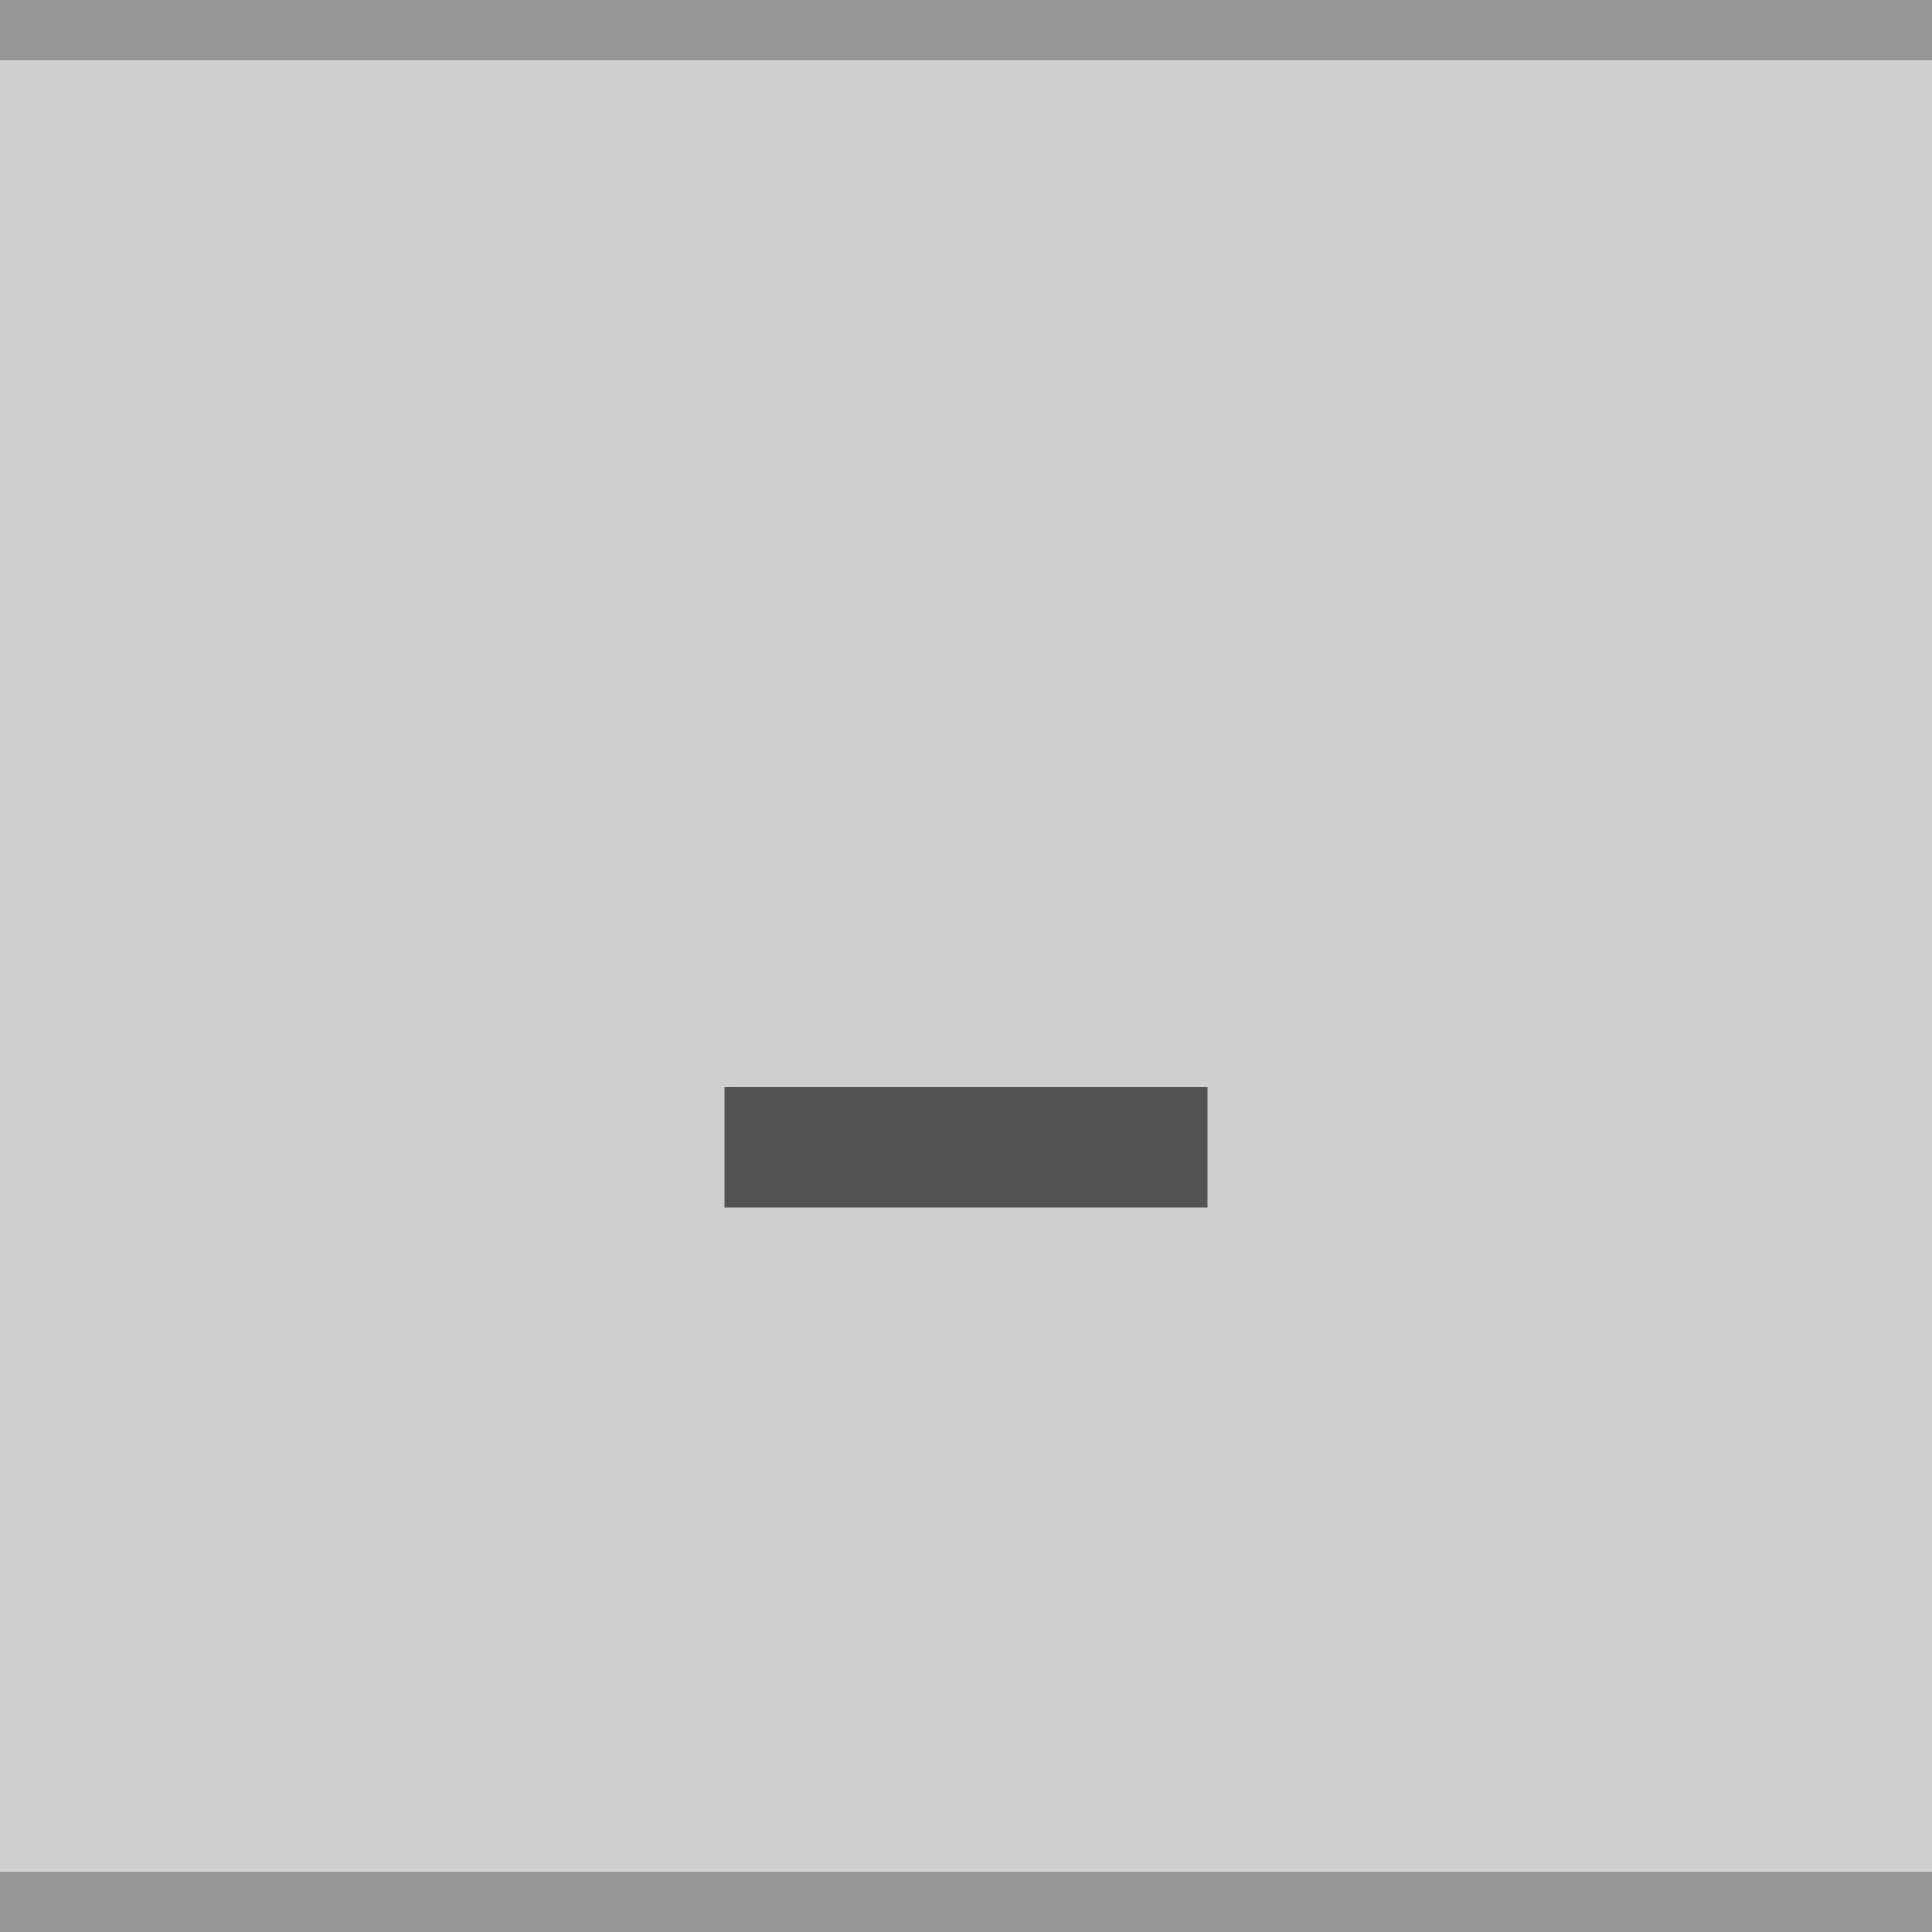
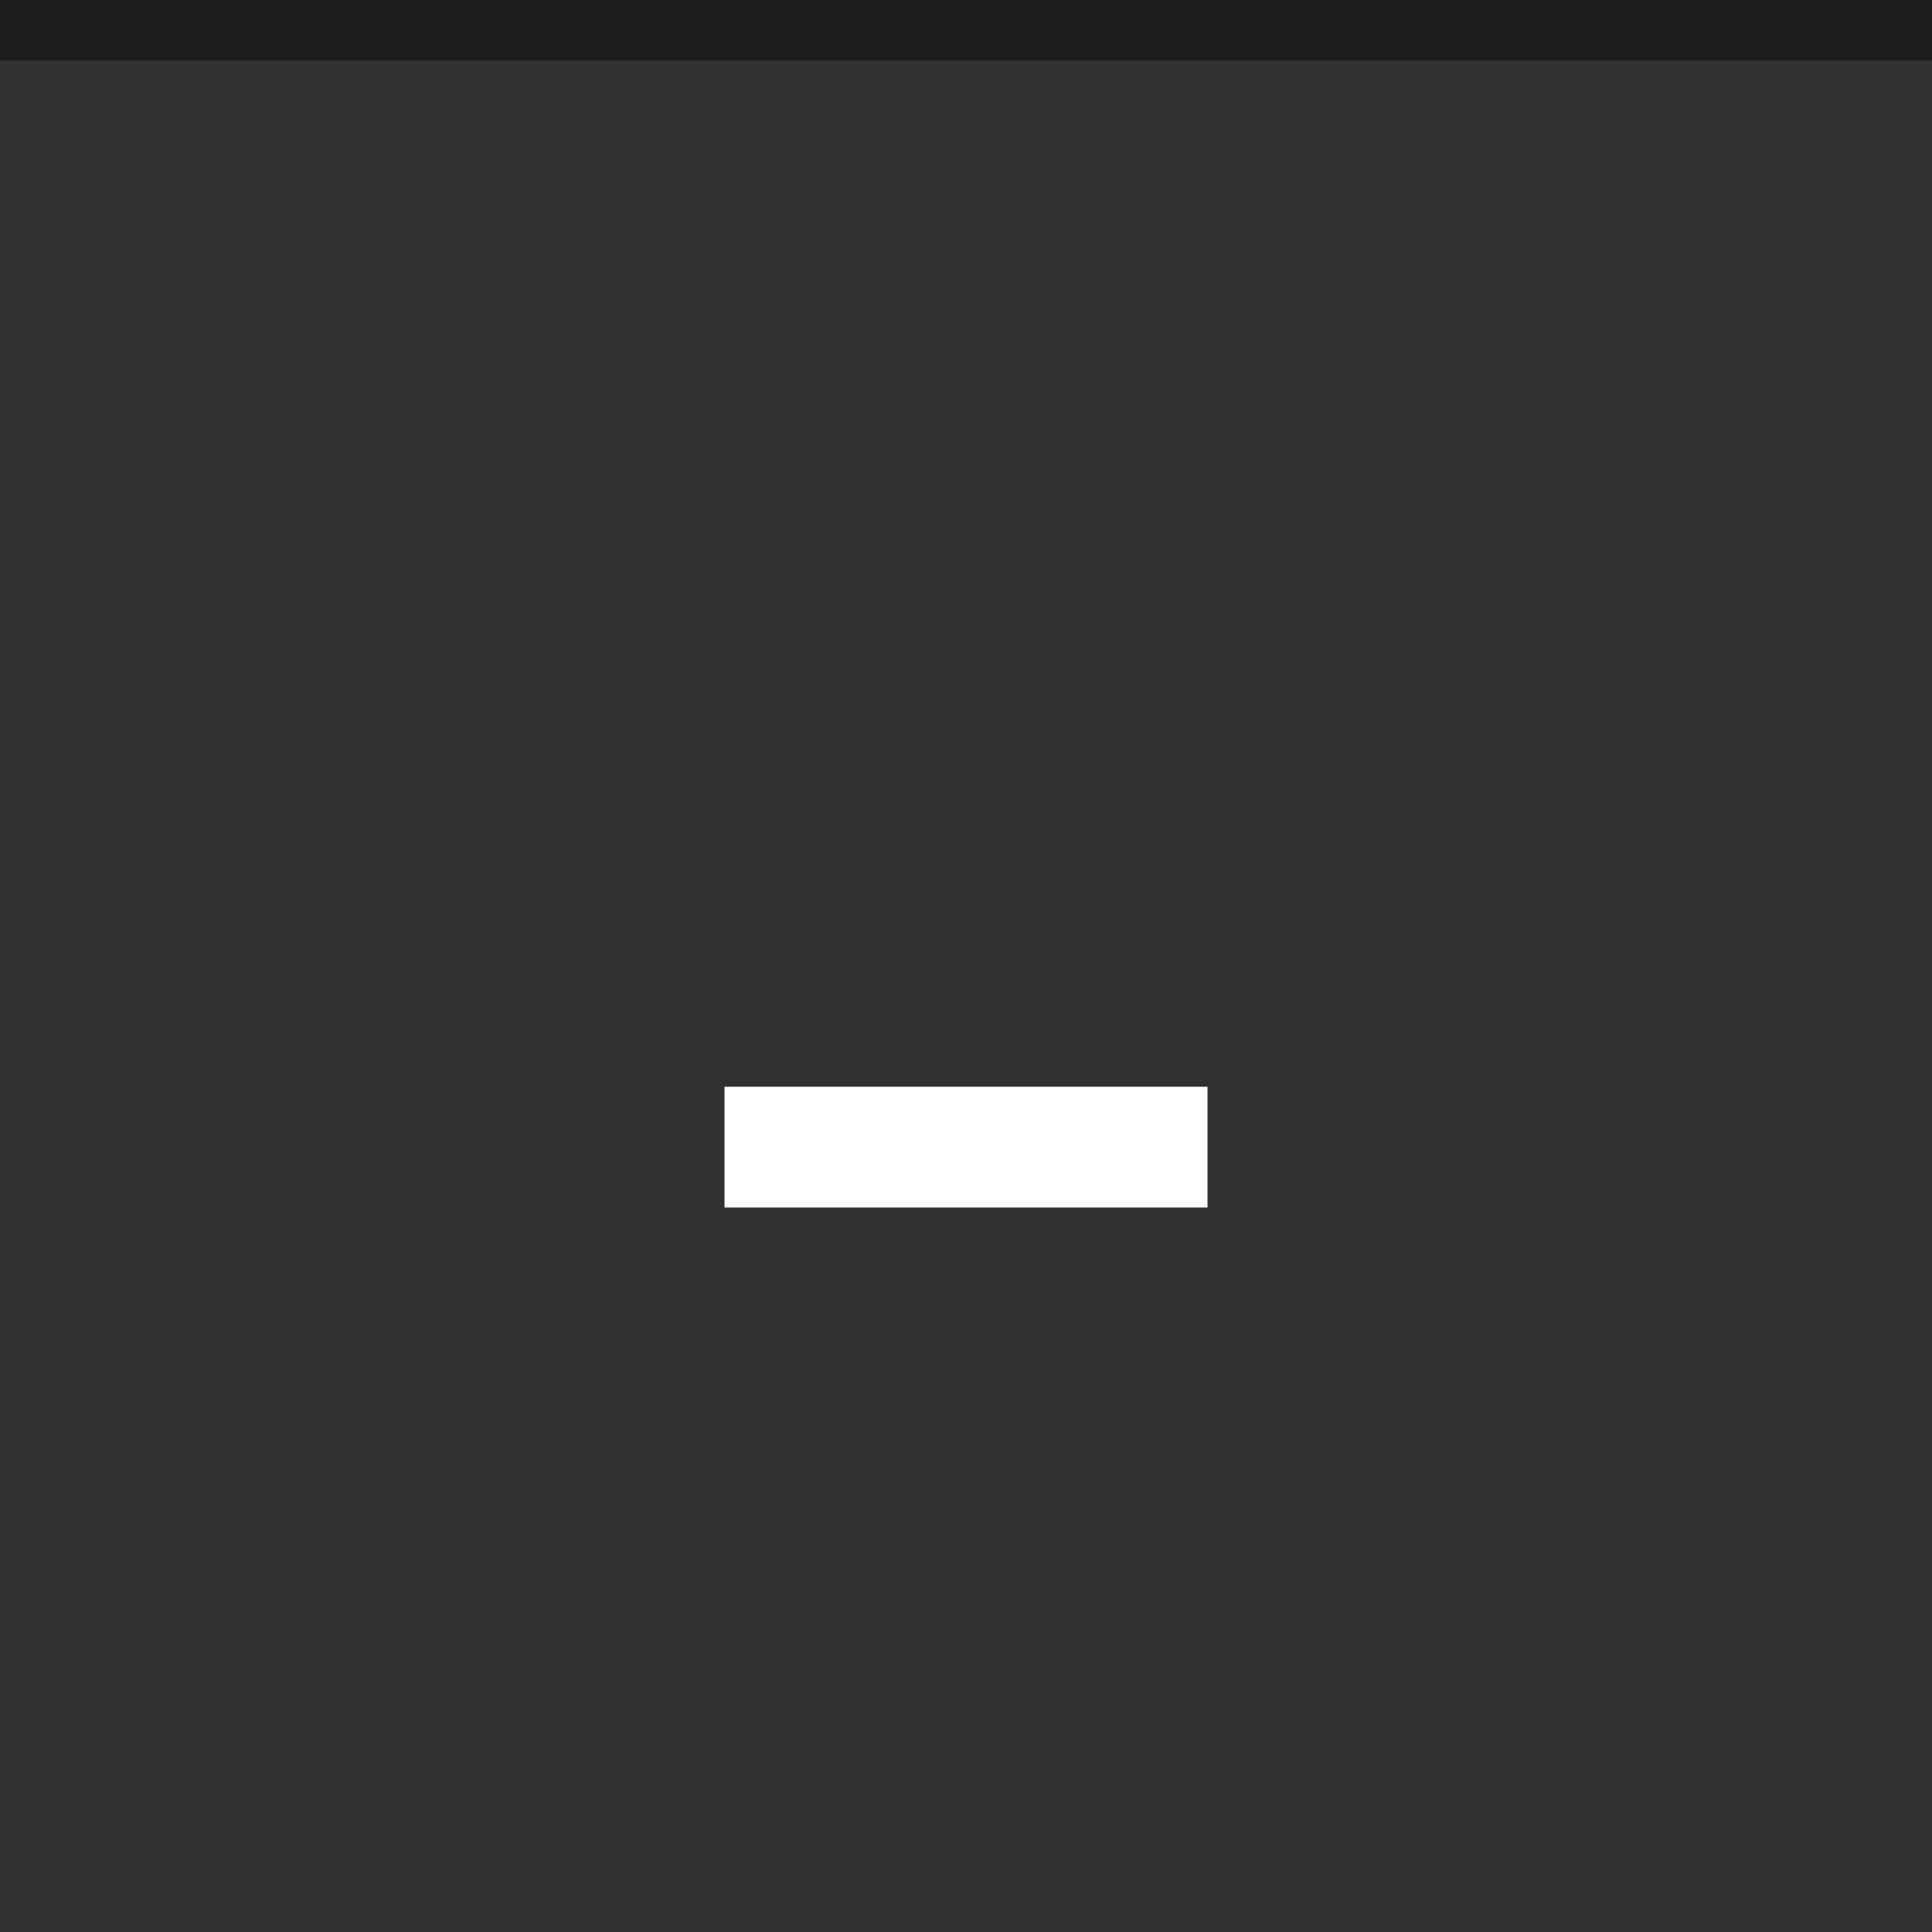
- <svg xmlns="http://www.w3.org/2000/svg" id="svg12" version="1.1" viewBox="0 0 32 32" height="32" width="32">
+ <svg xmlns="http://www.w3.org/2000/svg" width="32" height="32" viewBox="0 0 32 32" version="1.1" id="svg12">
  <defs id="defs16" />
-   <rect style="fill:#cfcfcf;fill-opacity:1" id="rect2" fill="#E0E0E0" height="32" width="32" />
-   <rect style="fill:#969696;fill-opacity:1" id="rect4" fill-opacity="0.4" fill="#FFFFFF" height="1" width="32" />
-   <g id="g10" opacity="0.6" fill="#000000">
-     <circle id="circle6" opacity="0" r="12" cy="16" cx="16" />
-     <path id="path8" d="m12 18h8v2h-8z" />
+   <rect width="32" height="32" fill="#E0E0E0" id="rect2" style="fill:#313131;fill-opacity:1" />
+   <rect width="32" height="1" fill="#FFFFFF" fill-opacity="0.4" id="rect4" style="fill:#1d1d1d;fill-opacity:1" />
+   <g style="opacity:1;fill:#ffffff;fill-opacity:1" fill="#000000" opacity="0.6" id="g10">
+     <circle style="fill:#ffffff;fill-opacity:1" cx="16" cy="16" r="12" opacity="0" id="circle6" />
+     <path style="fill:#ffffff;fill-opacity:1" d="m12 18h8v2h-8z" id="path8" />
  </g>
-   <rect y="31" x="0" width="32" height="1" fill="#FFFFFF" fill-opacity="0.4" id="rect112" style="fill:#969696;fill-opacity:1" />
</svg>
